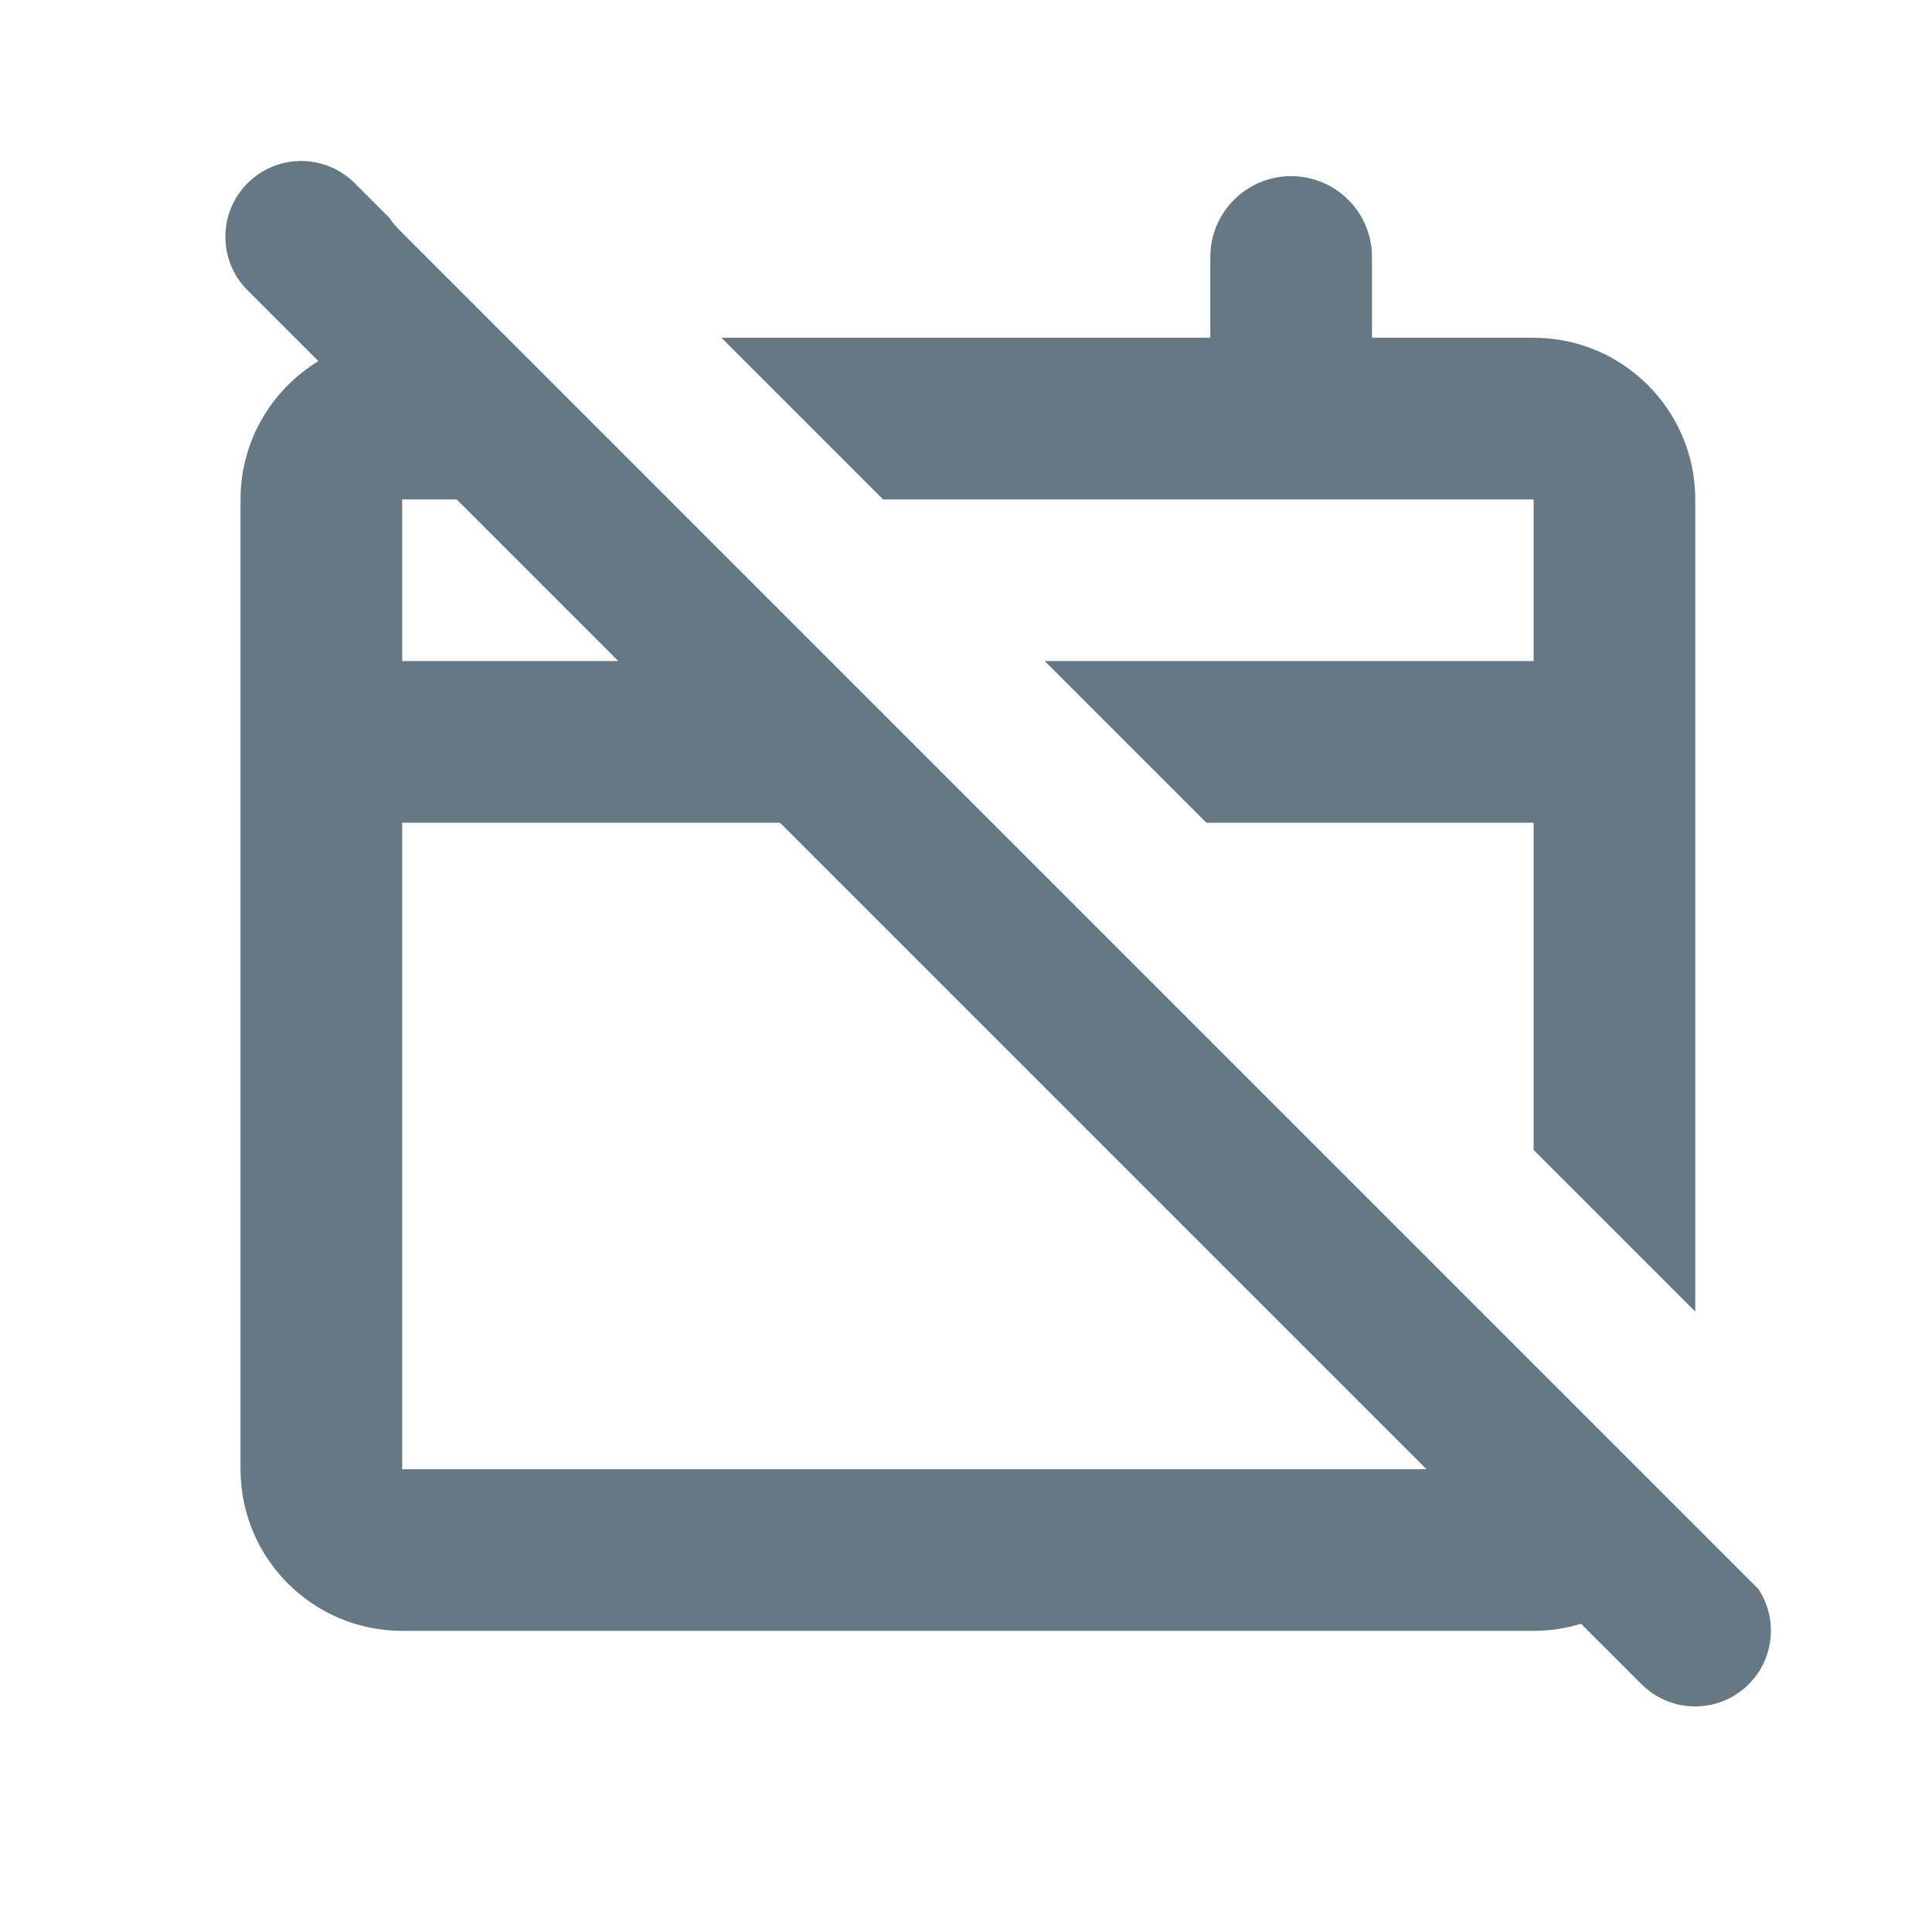
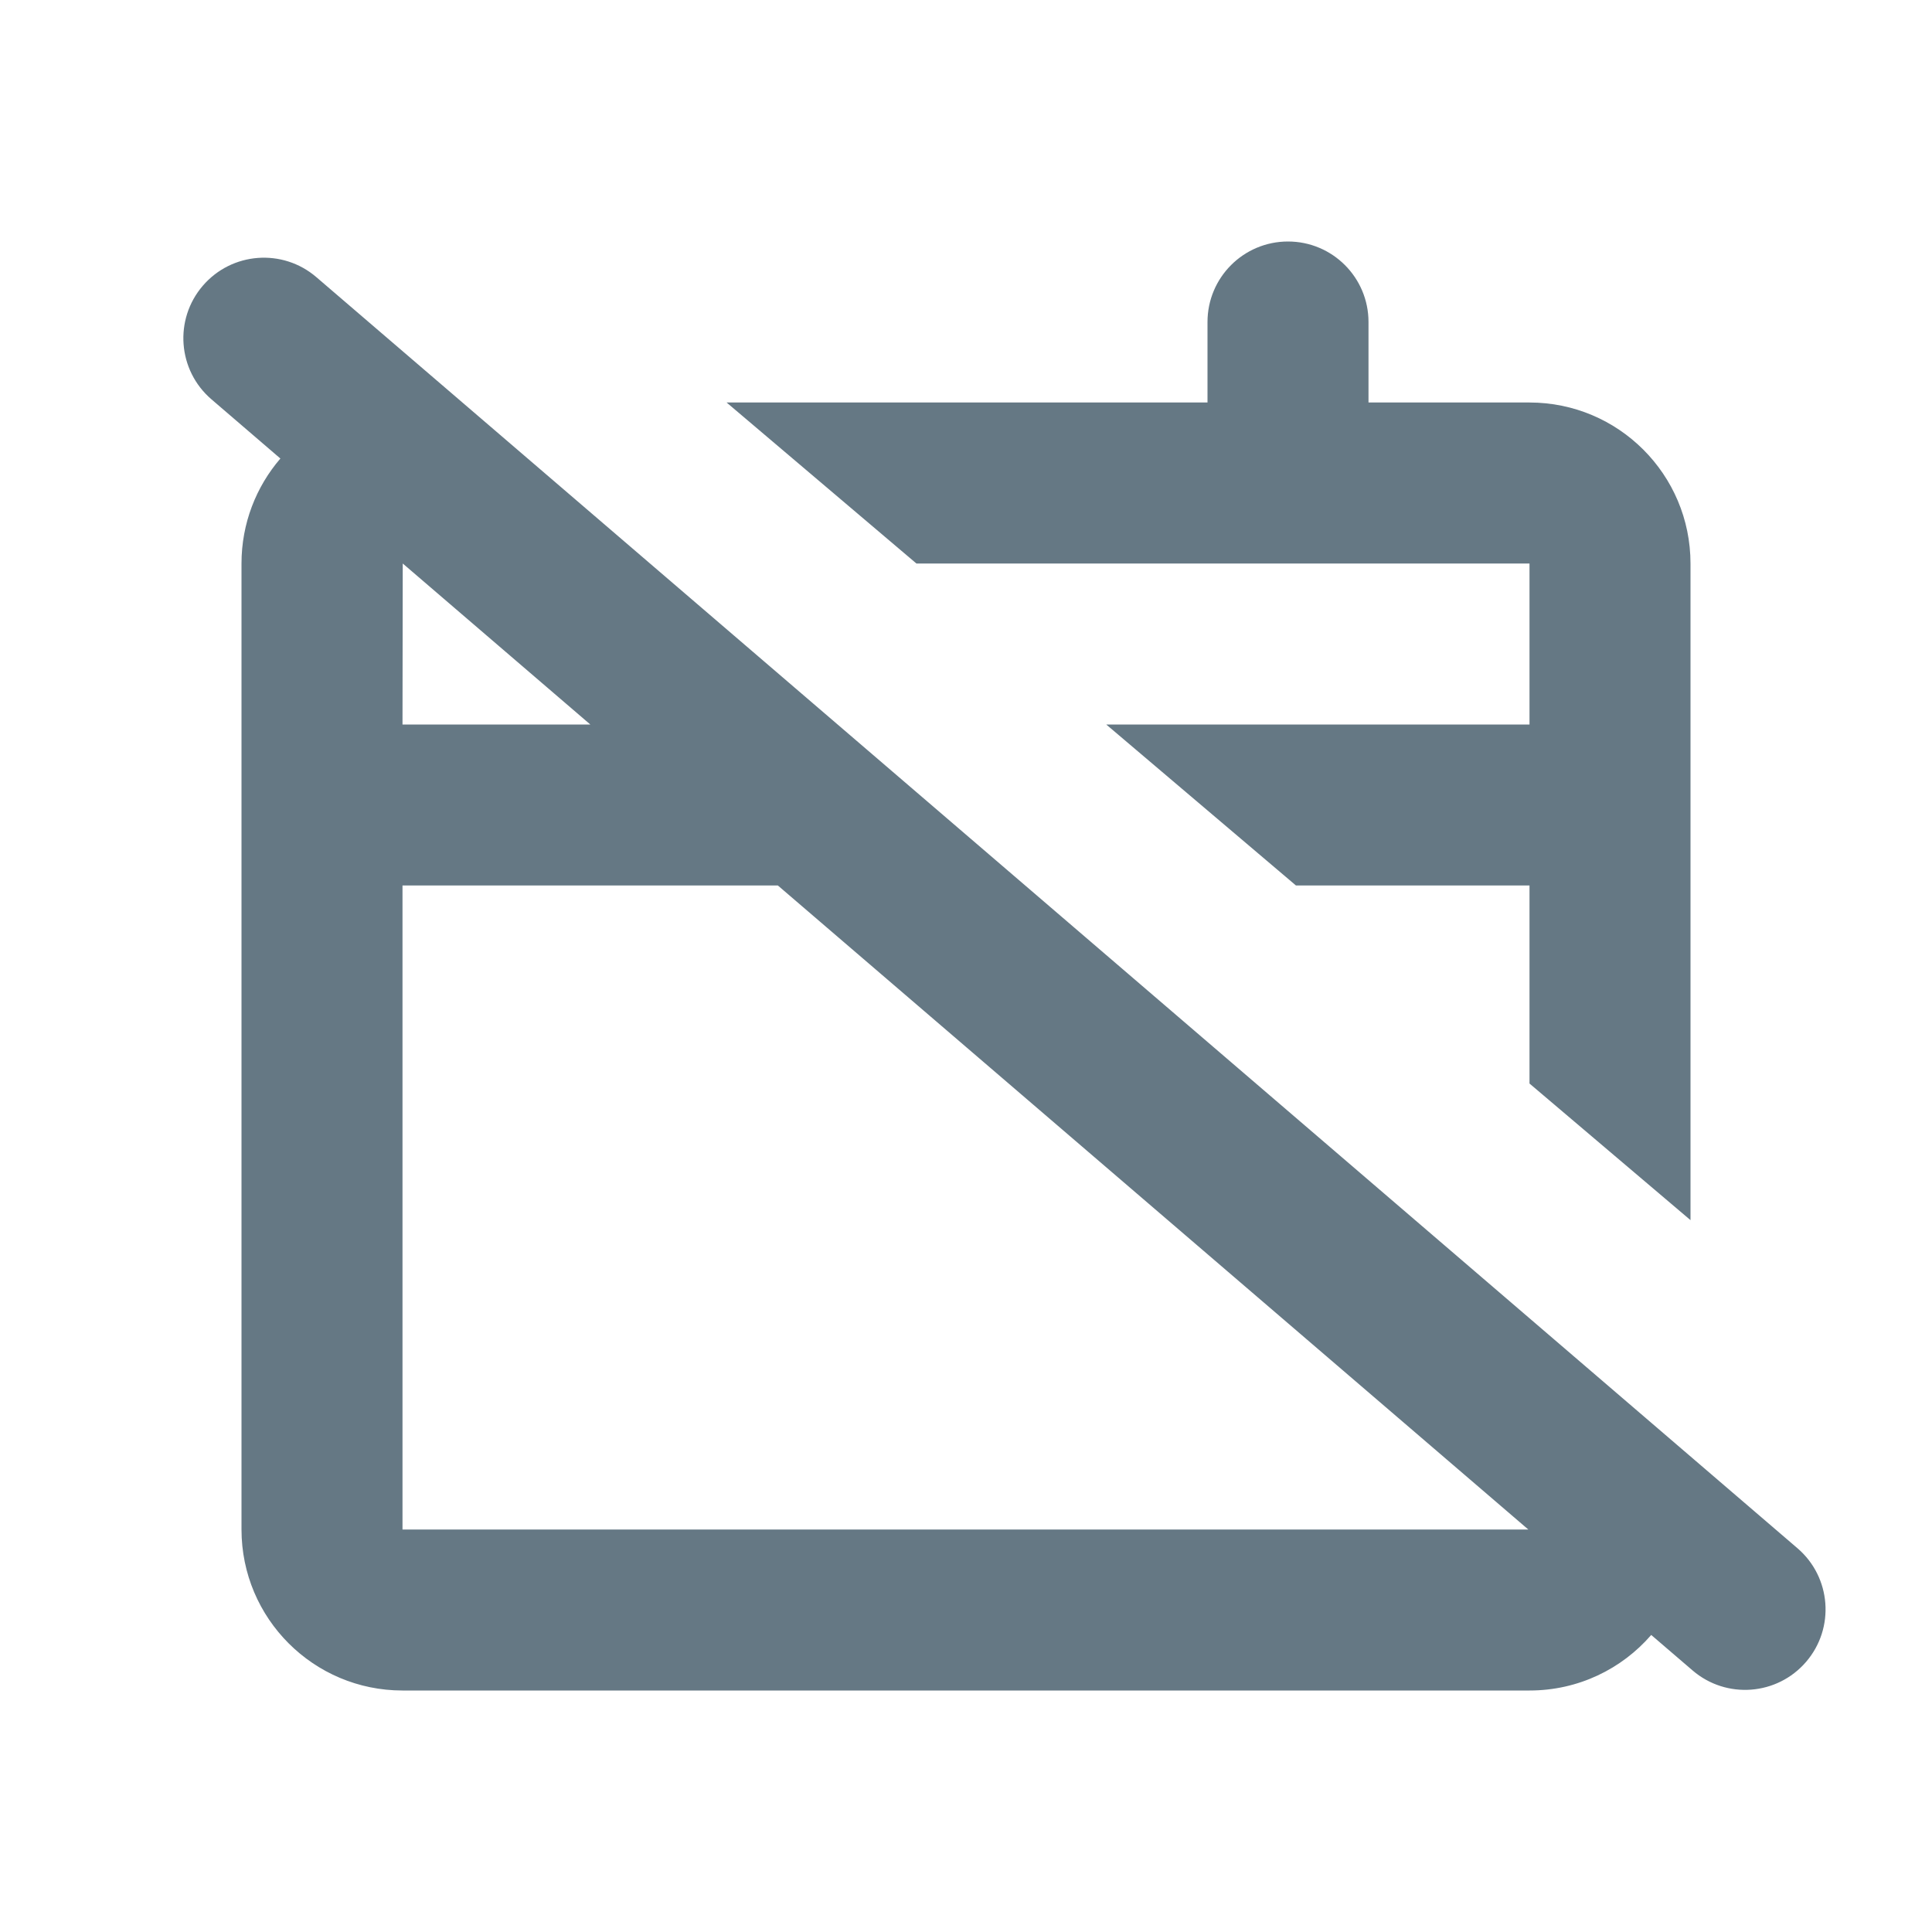
<svg xmlns="http://www.w3.org/2000/svg" fill="none" viewBox="0 0 24 24">
-   <path d="m8.962 4.196 2.008 2.008h8.081v2.008h-6.073l2.008 2.008h4.065v4.065l2.008 2.008V6.203a2.008 2.008 0 0 0-2.008-2.007h-2.008V3.192a1.004 1.004 0 1 0-2.008 0v1.004H8.962Zm-4.555-1.92.431.431a.945.945 0 0 0 .12.147L21.844 19.74a.941.941 0 0 1-1.45 1.184l-.754-.753a2.006 2.006 0 0 1-.589.088H4.996a2.008 2.008 0 0 1-2.008-2.008V6.204c0-.728.388-1.365.967-1.718l-.88-.88a.941.941 0 1 1 1.332-1.33Zm1.266 3.928h-.677v2.008h2.685L5.673 6.204Zm4.016 4.016H4.996v8.031H17.72L9.689 10.22Z" fill="#657884" />
+   <path d="M19 9h-5.258l2.357 2H19v2.46l2 1.697V7a2 2 0 0 0-2-2h-2V4a1 1 0 1 0-2 0v1H9.026l2.358 2H19v2ZM3.483 5.696l-.857-.736A1 1 0 1 1 3.93 3.443l18.399 15.79a1 1 0 0 1-1.303 1.518l-.514-.441c-.366.423-.907.69-1.511.69H5a2 2 0 0 1-2-2V7c0-.498.182-.954.483-1.304ZM18.985 19l-9.322-8H5v8h13.985ZM7.333 9l-2.33-2L5 9h2.333Z" fill="#657884" />
</svg>
